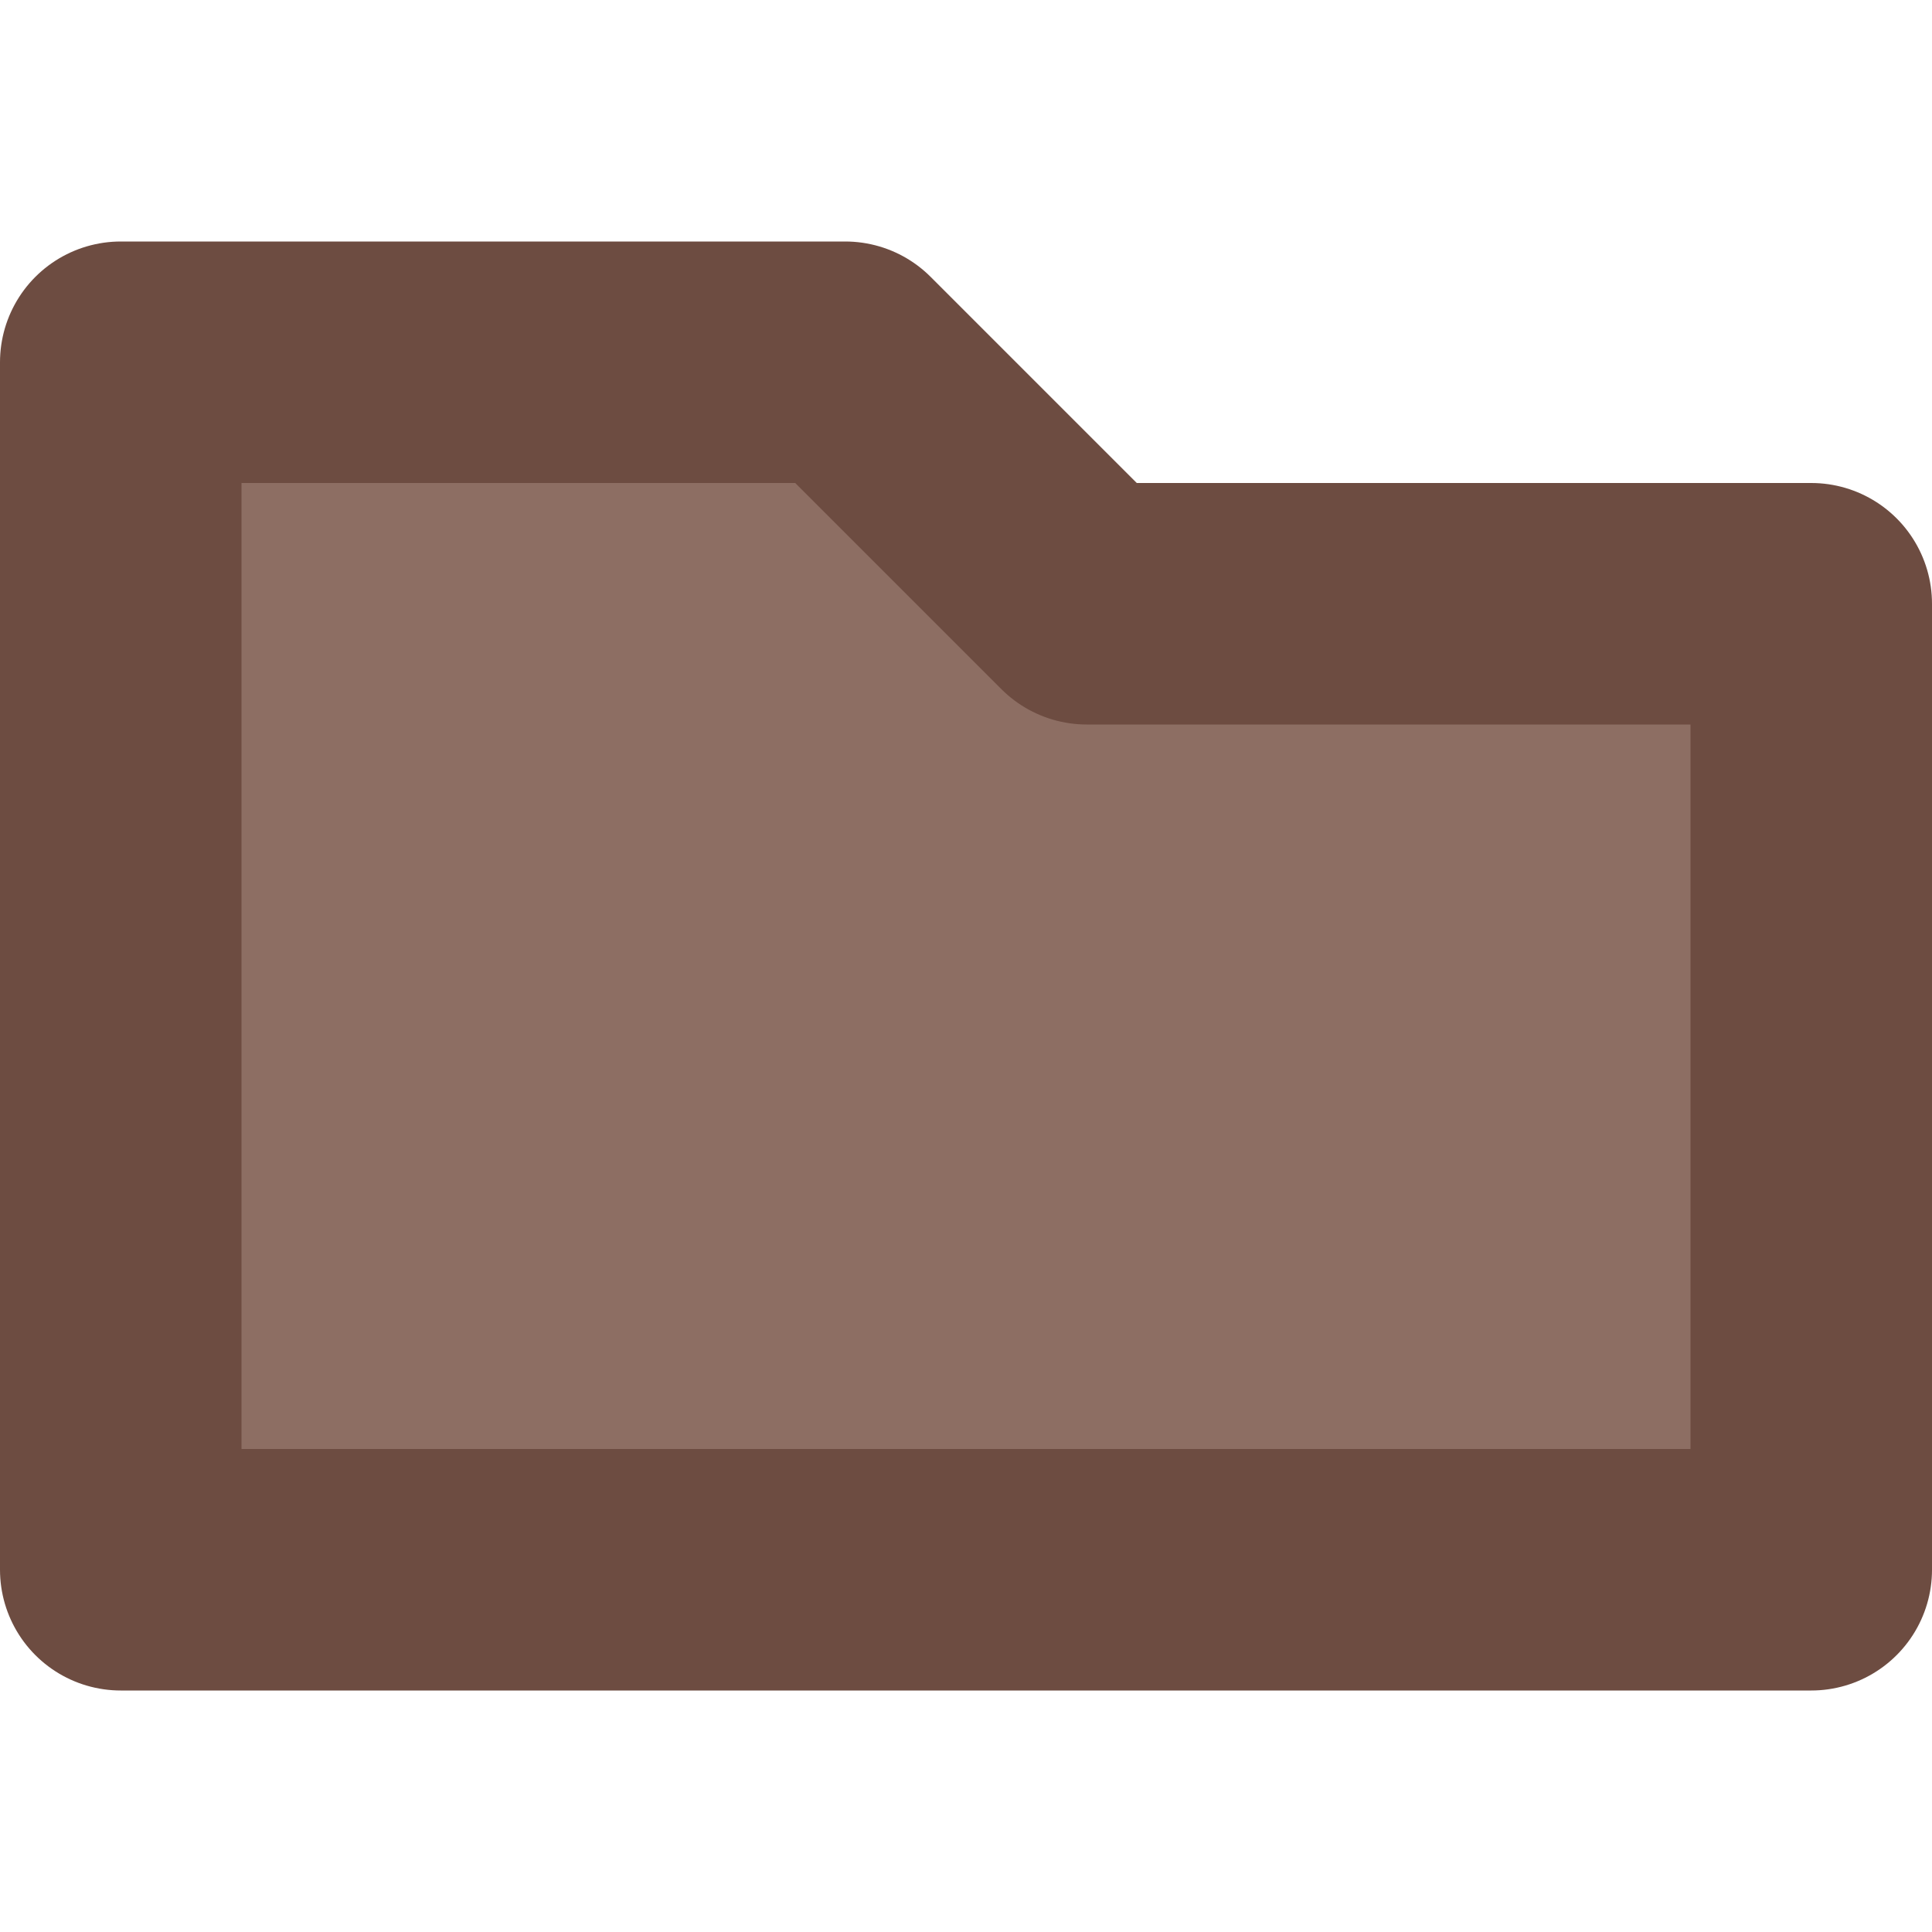
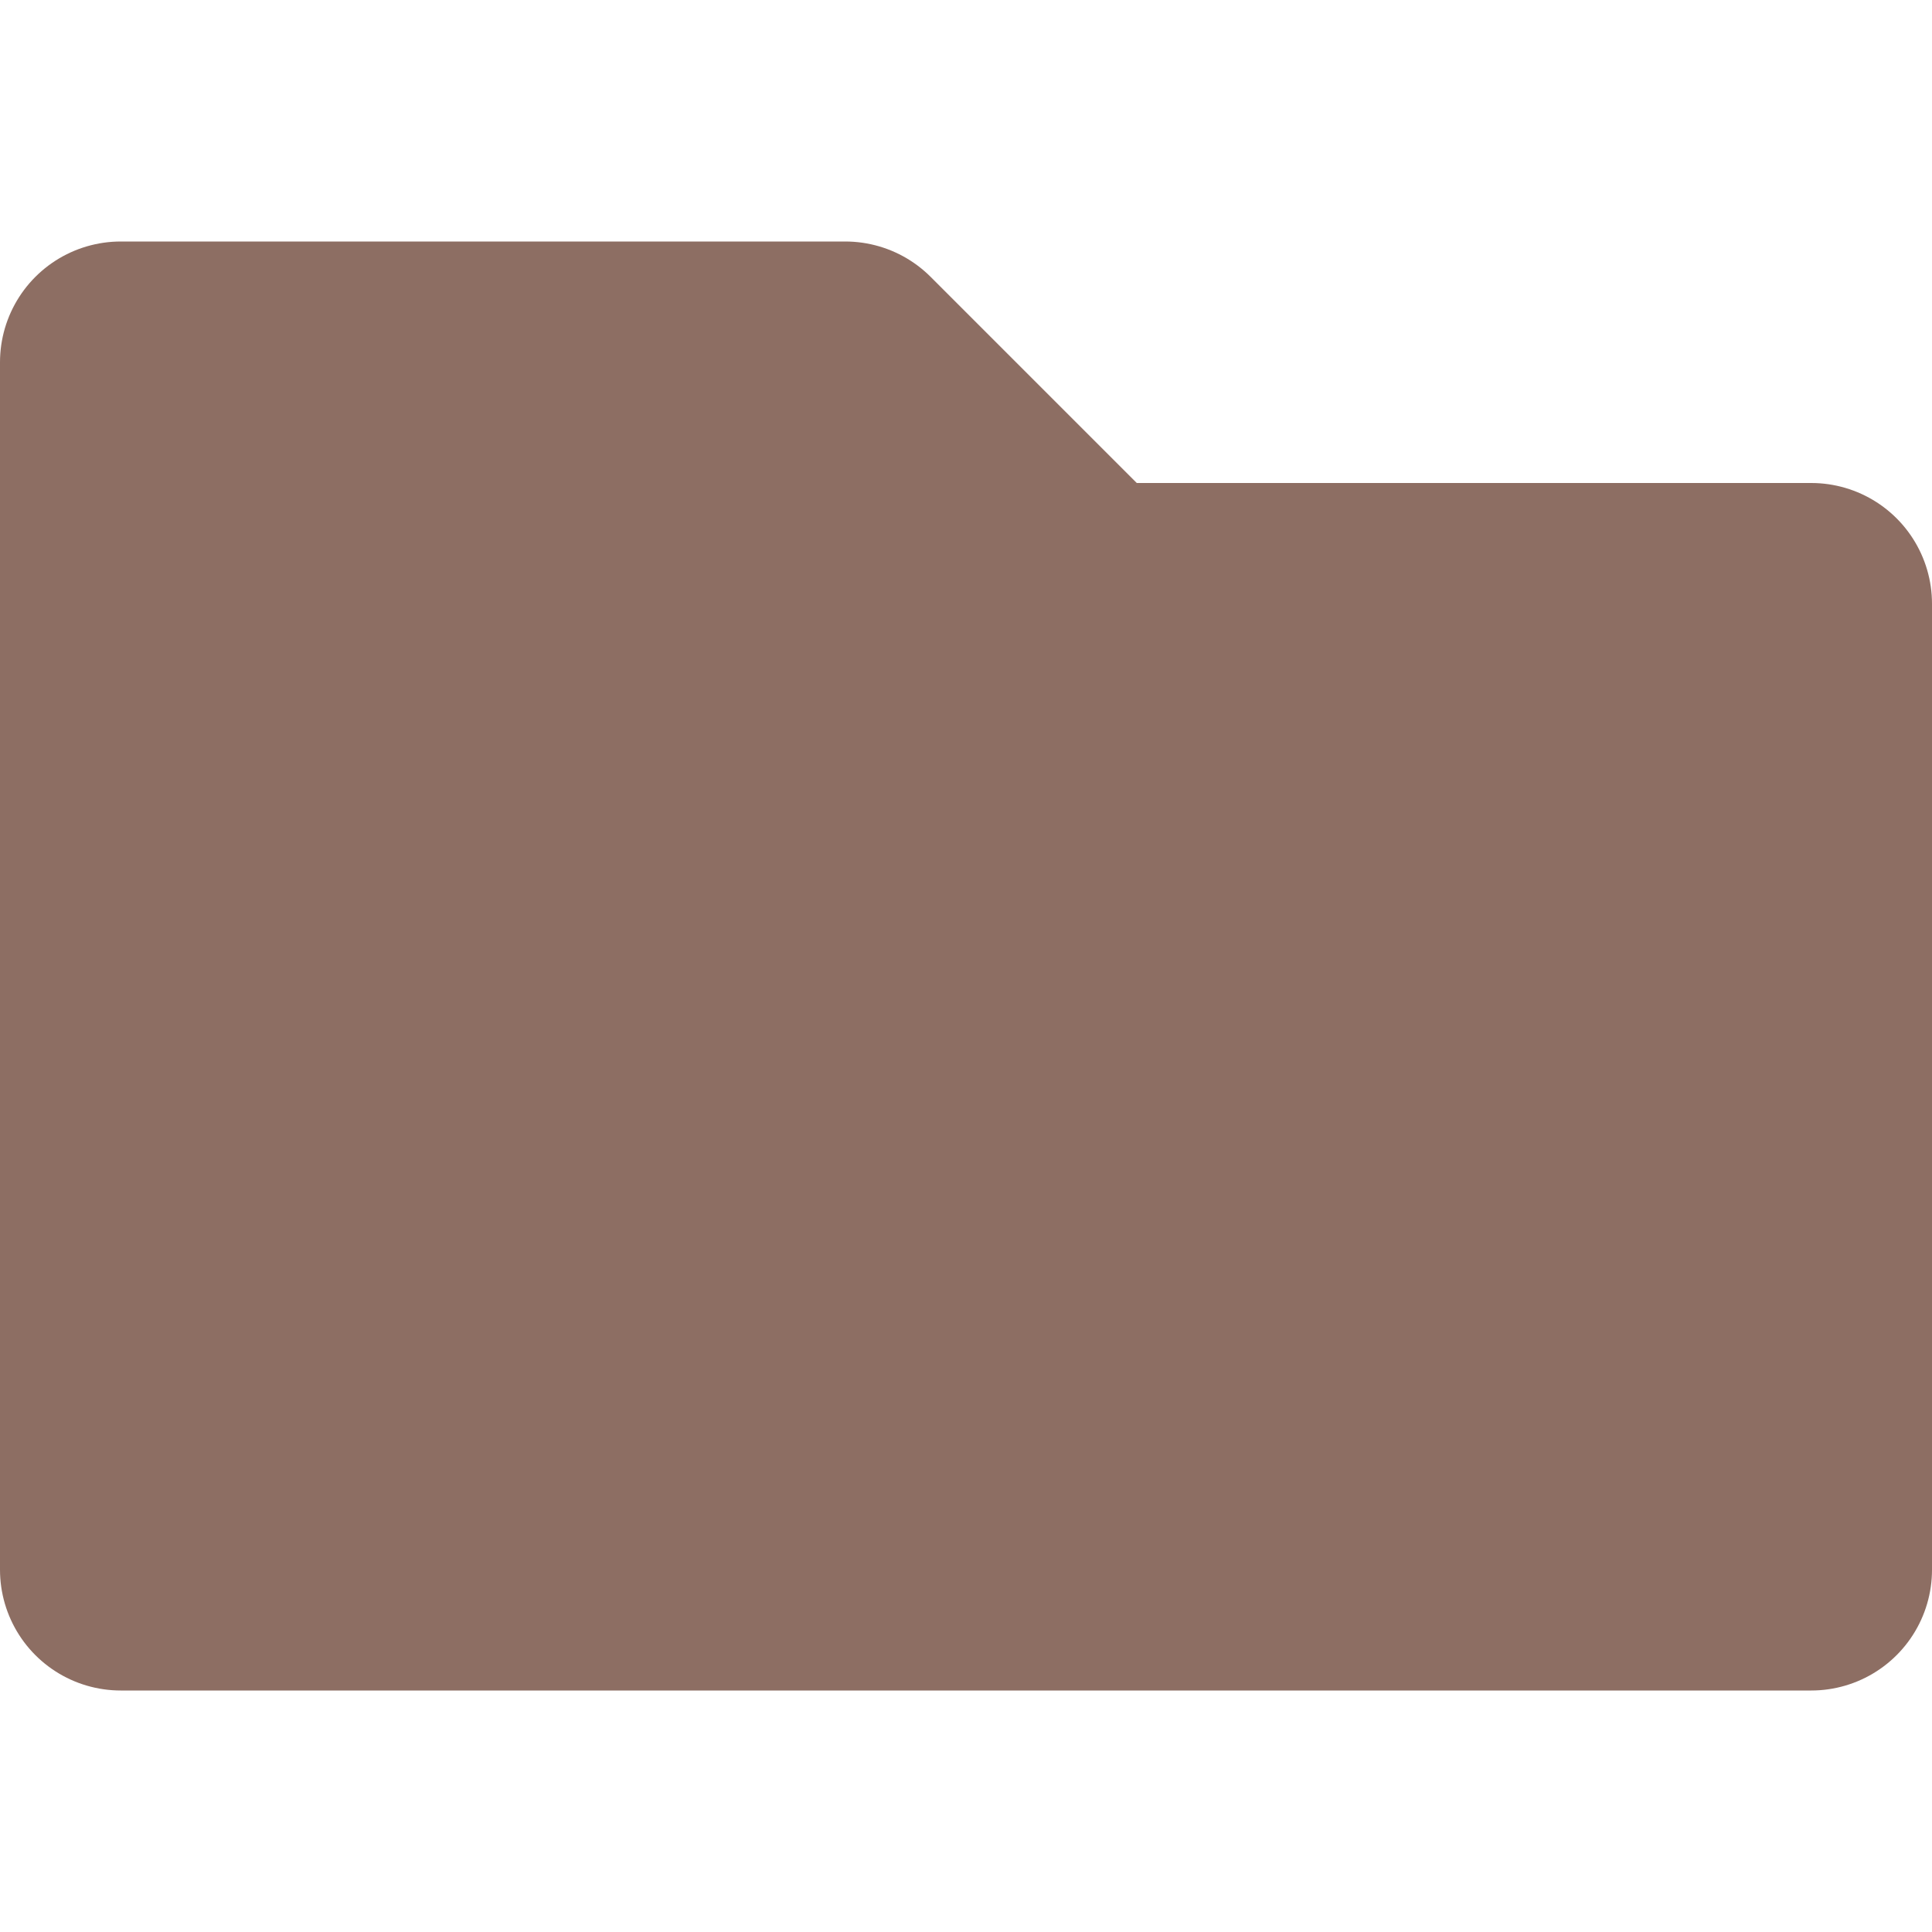
<svg xmlns="http://www.w3.org/2000/svg" width="16" height="16">
-   <path d="M1 3h6l2 2h6v8H1z" fill="#8d6e63" stroke="#6d4c41" stroke-width="2" stroke-linecap="round" stroke-linejoin="round" />
+   <path d="M1 3h6l2 2h6v8H1z" fill="#8d6e63" stroke="#8d6e63" stroke-width="2" stroke-linecap="round" stroke-linejoin="round" />
</svg>
